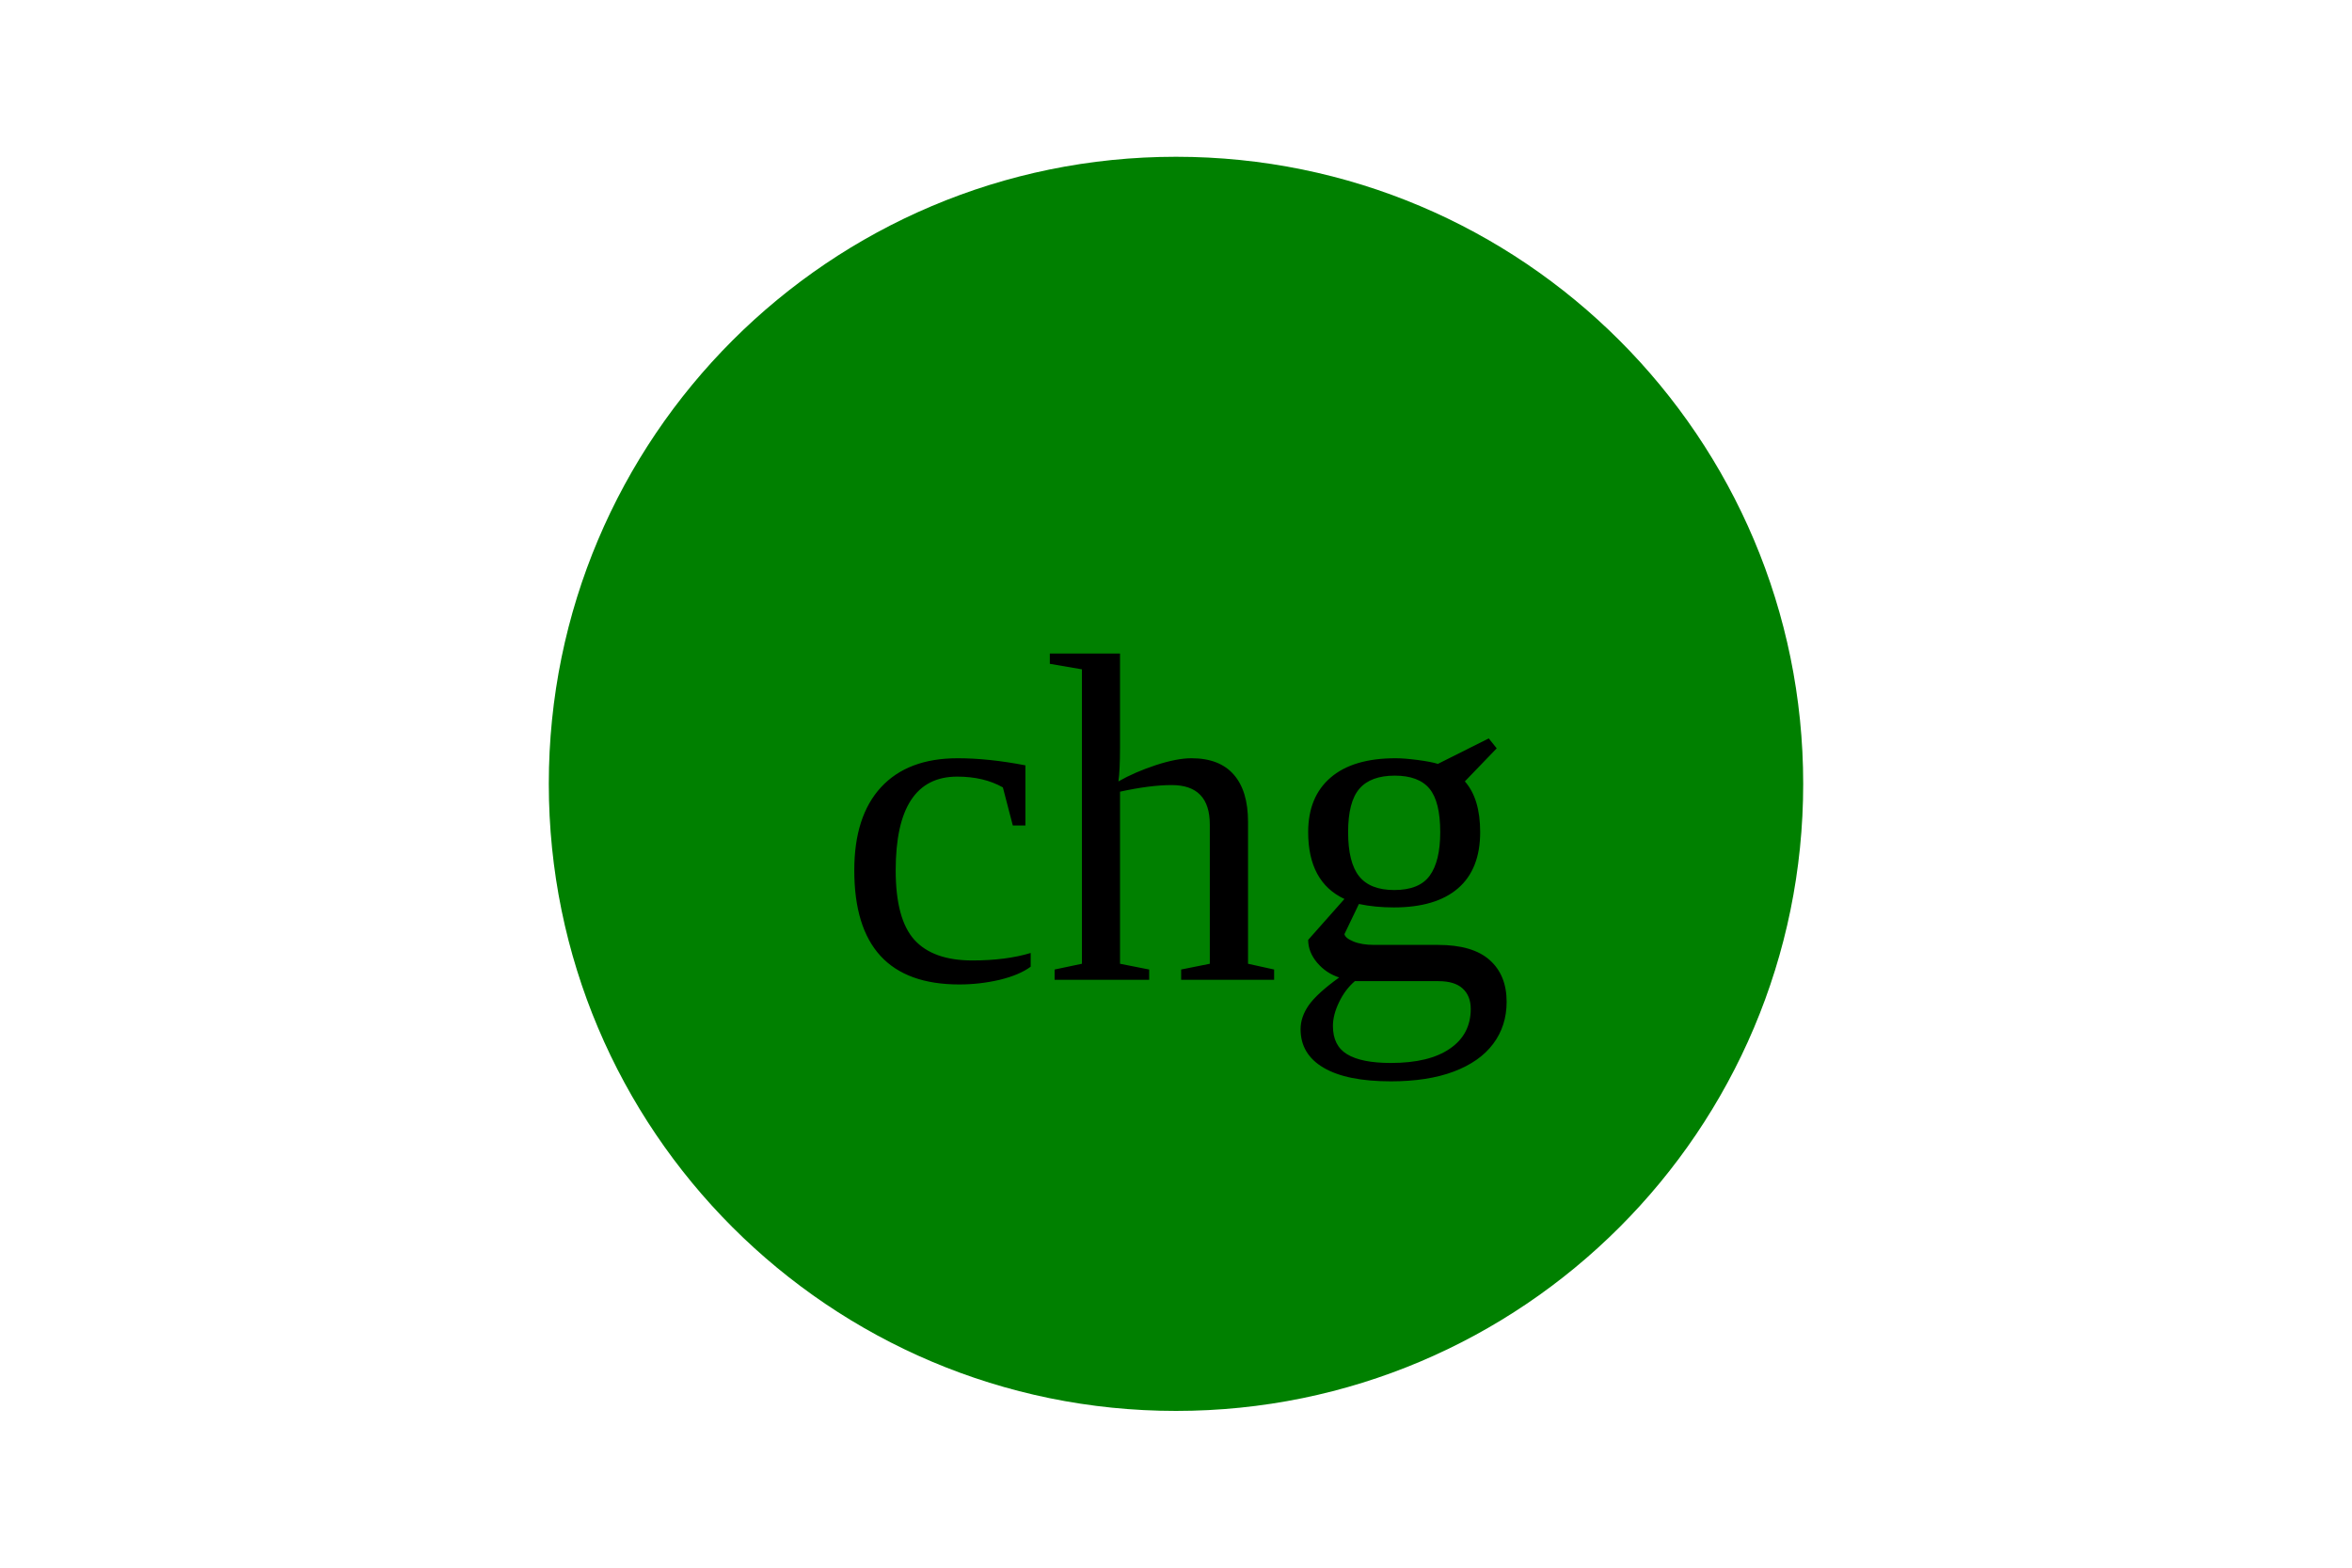
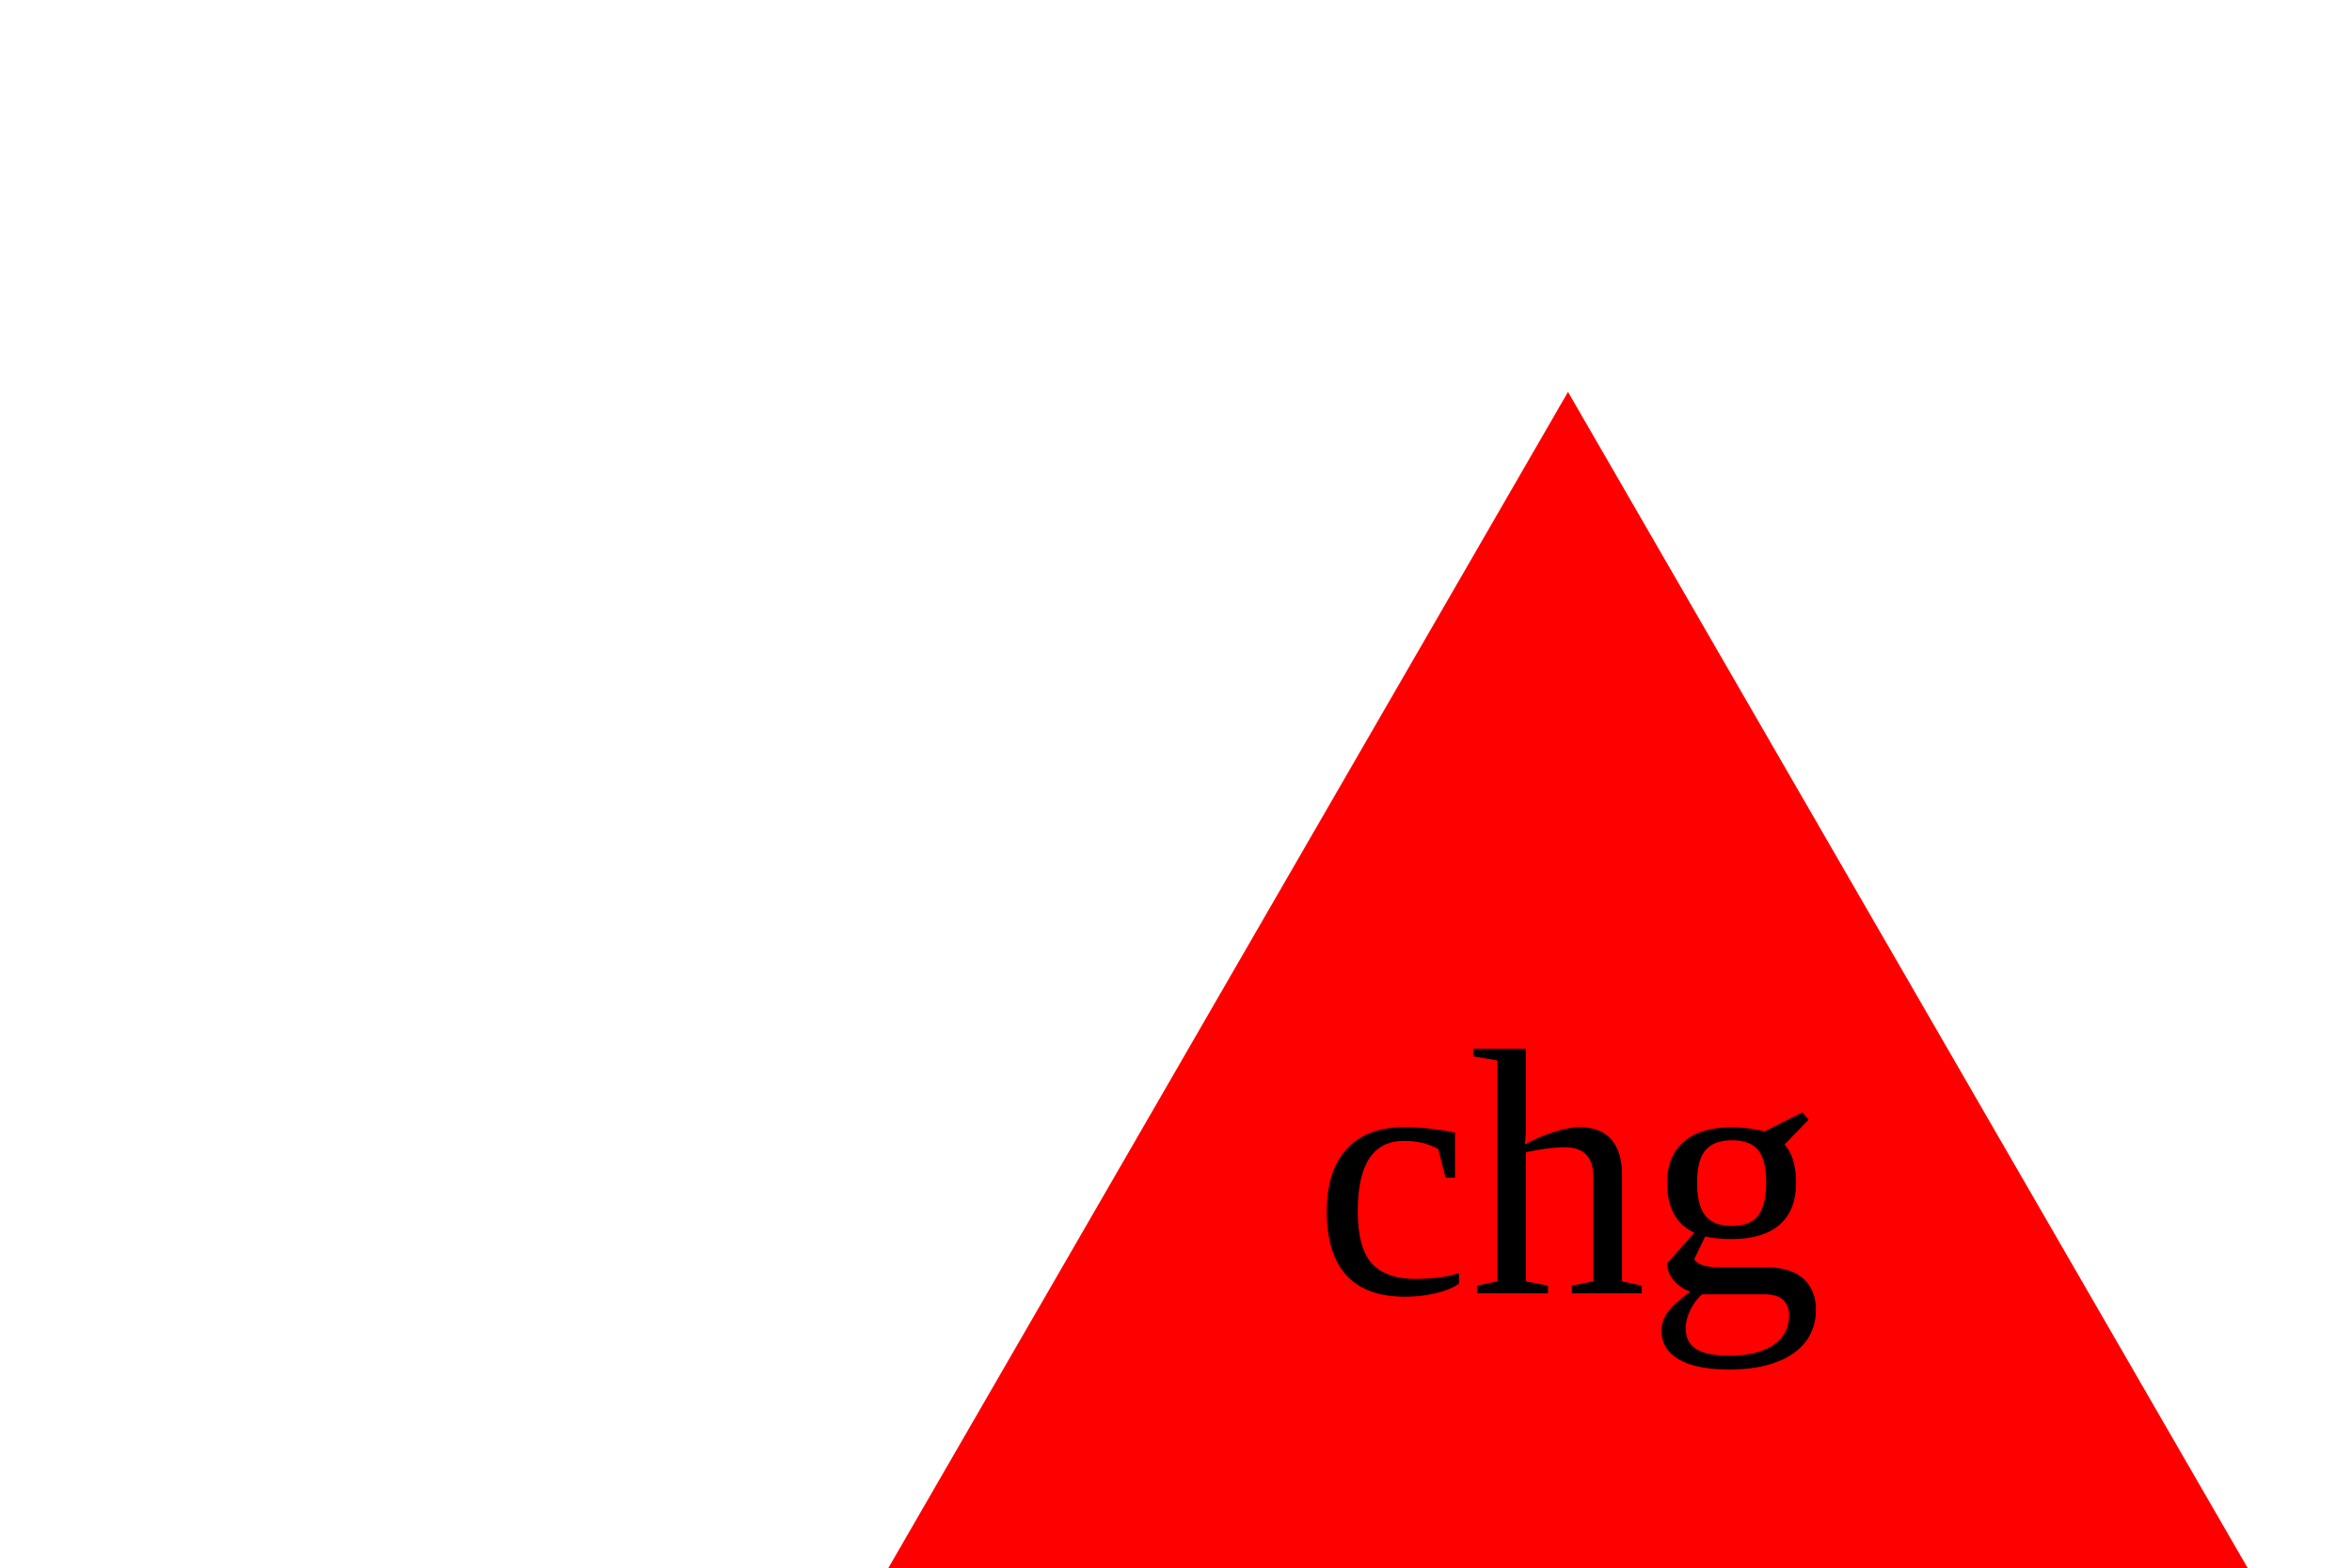
<svg xmlns="http://www.w3.org/2000/svg" version="1.1" width="300" height="200">
-   <circle cx="150" cy="100" r="80" style="fill:green" />
-   <text x="150" y="125" font-size="60" text-anchor="middle" fill="undefined">chg</text>
+   <polygon points="200,50 70,275 330,275" style="fill:red" />
+   <text x="200" y="165" font-size="45" text-anchor="middle" fill="undefined">chg</text>
</svg>
